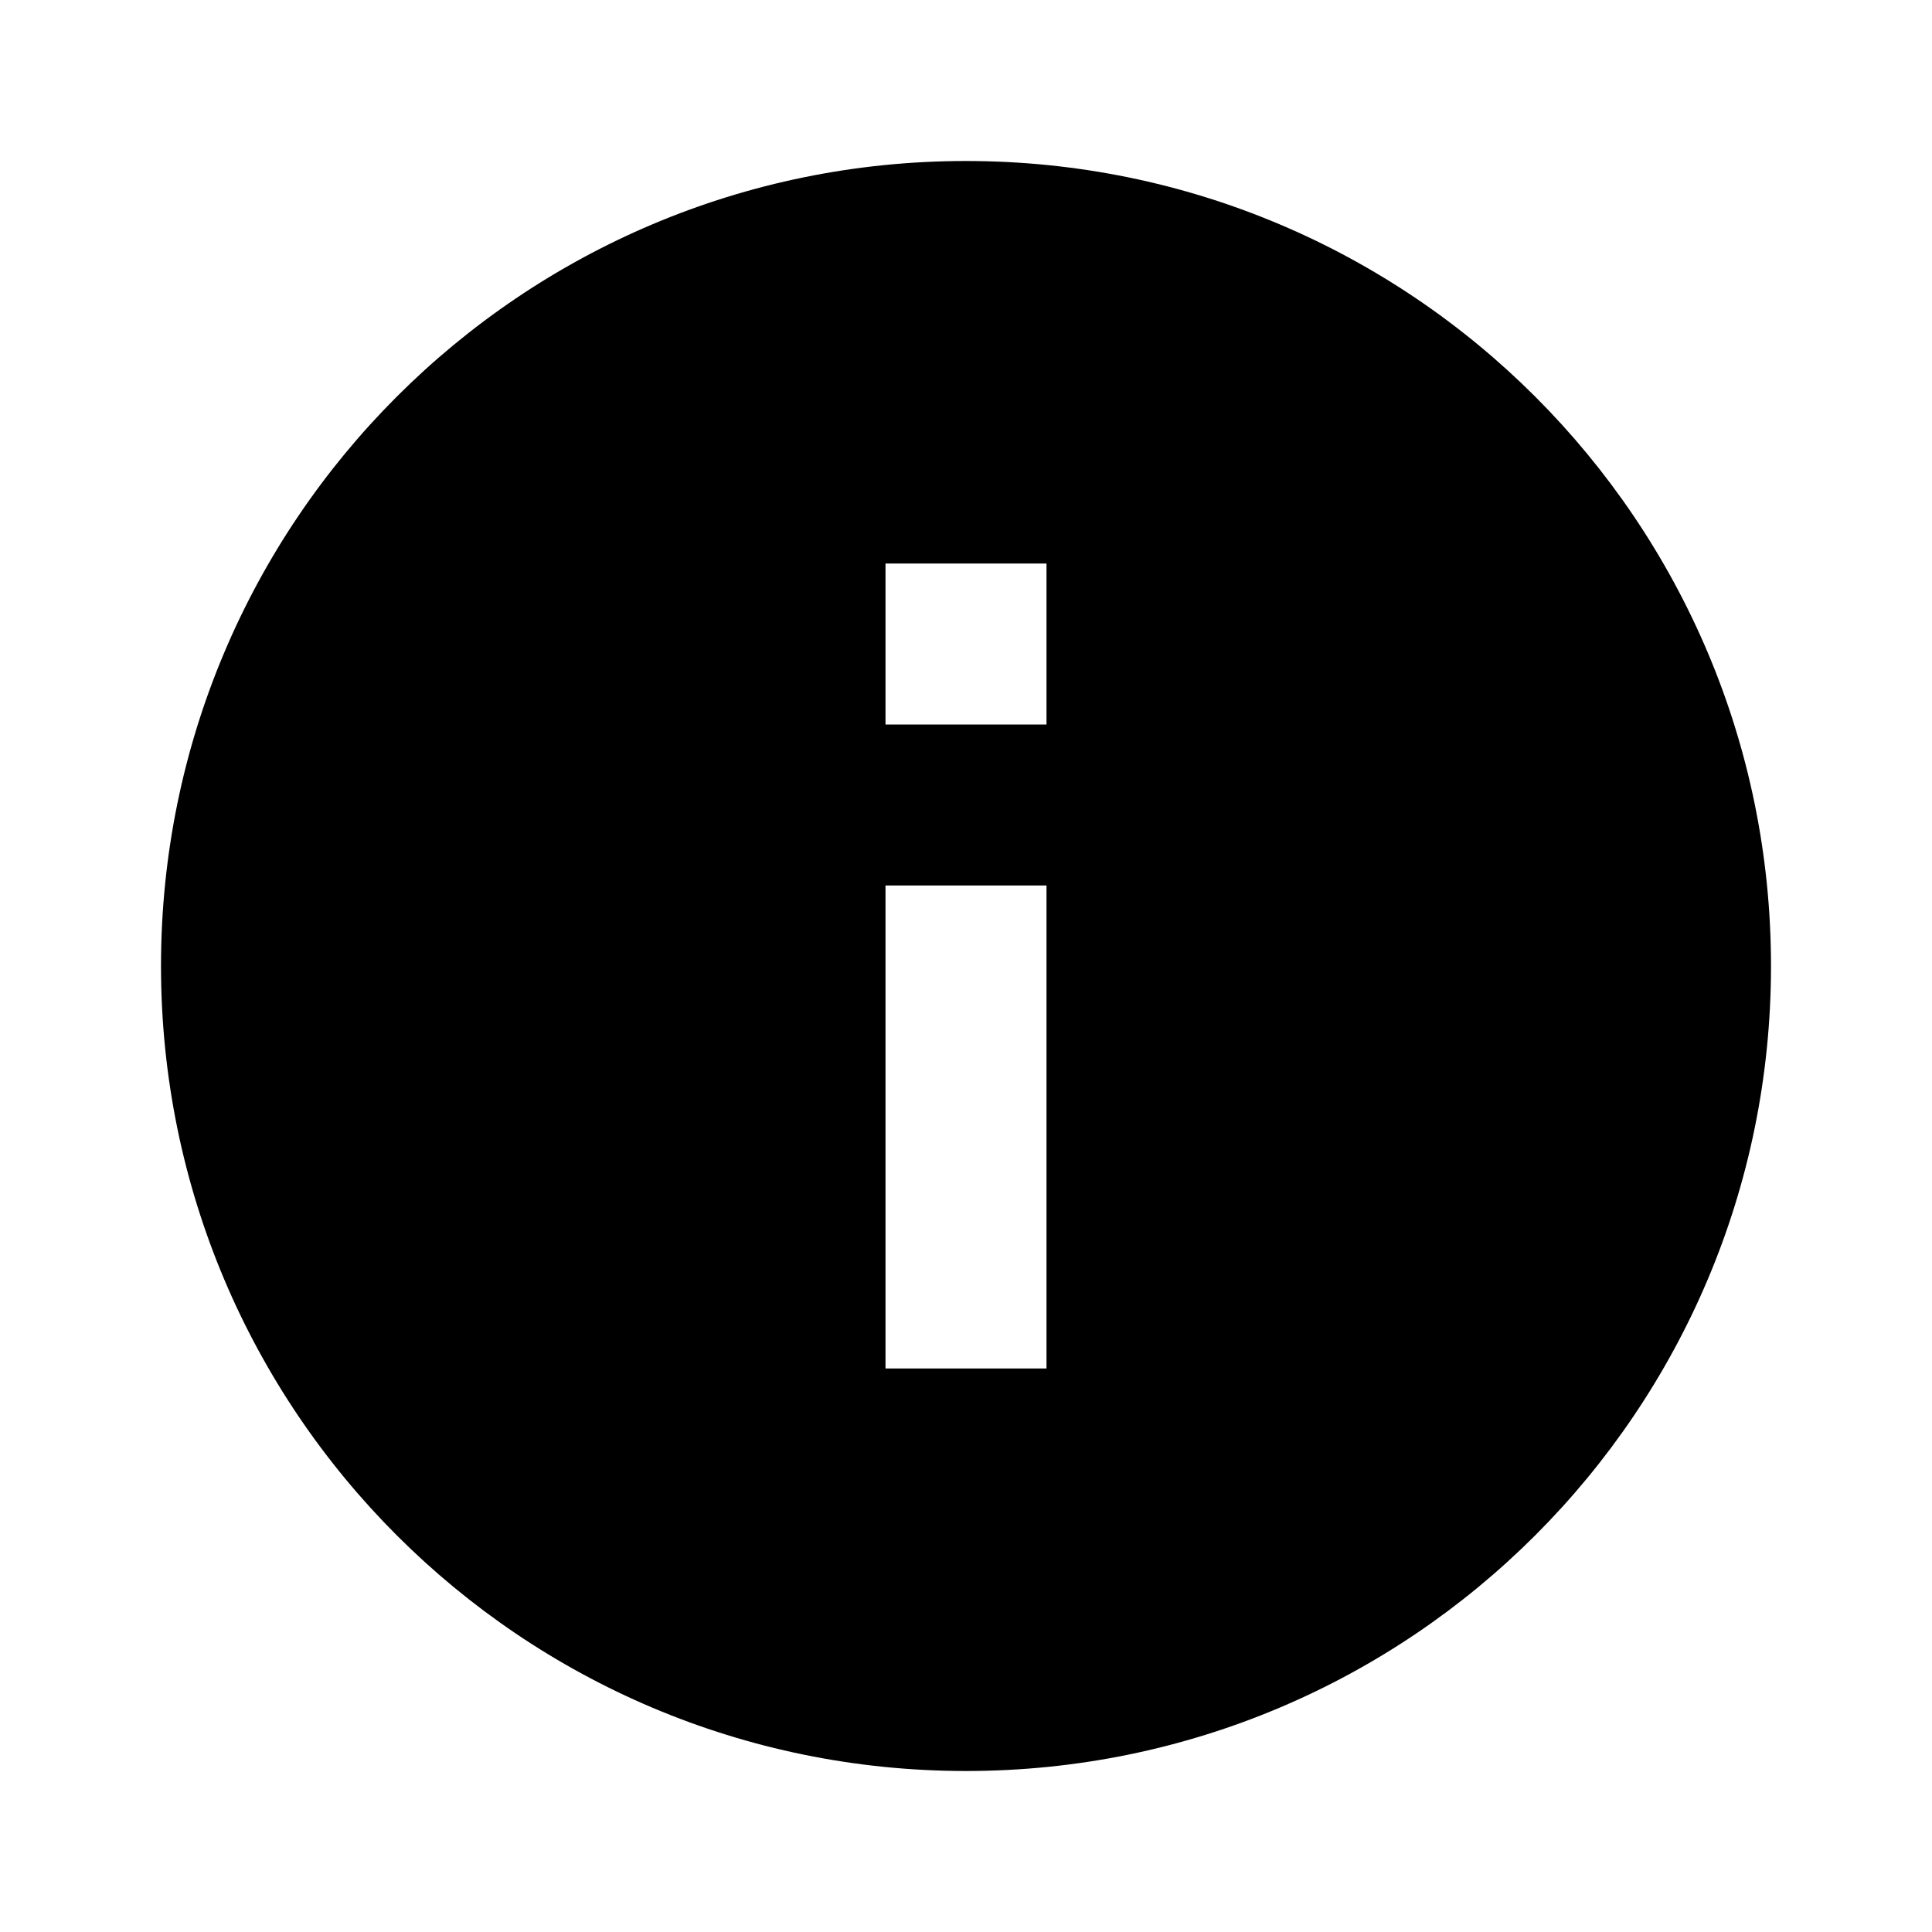
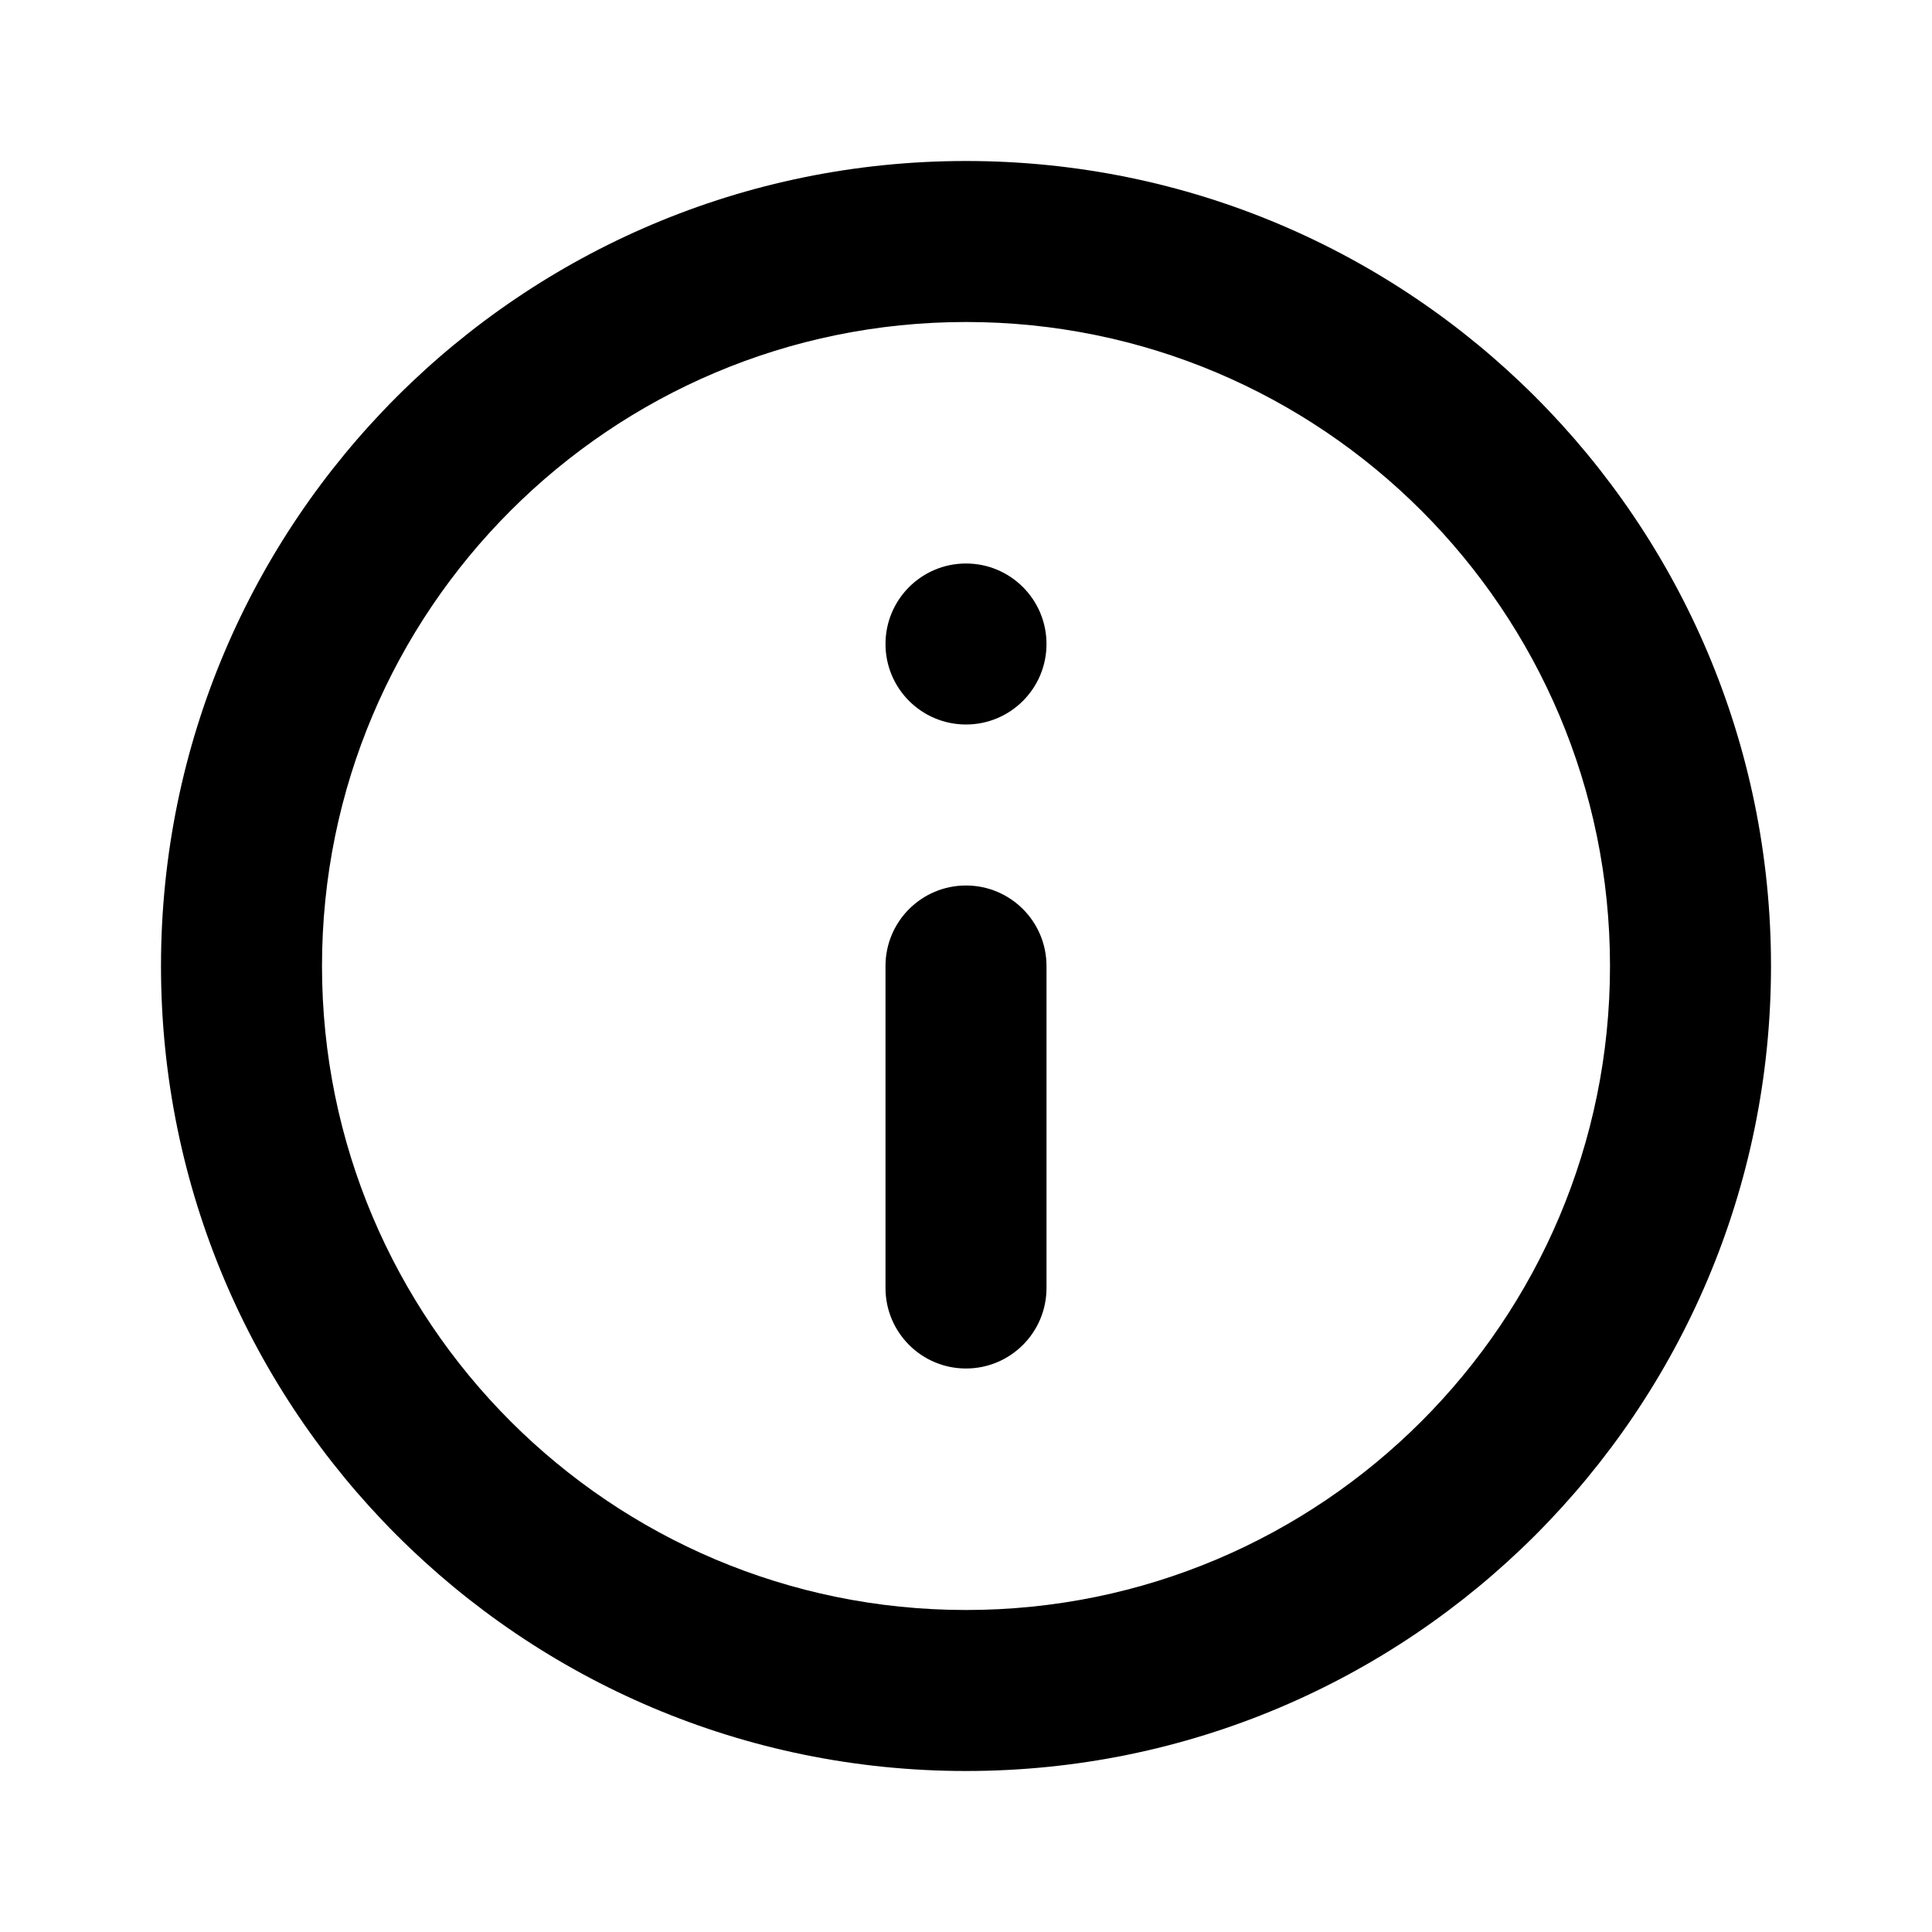
- <svg xmlns="http://www.w3.org/2000/svg" width="48" height="48" viewBox="0 0 48 48">
-   <path d="M24 4C12.95 4 4 12.95 4 24s8.95 20 20 20 20-8.95 20-20S35.05 4 24 4zm2 30h-4V22h4v12zm0-16h-4v-4h4v4z" />
+ <svg xmlns="http://www.w3.org/2000/svg" width="24" height="24" viewBox="0 0 24 24">
+   <path fill-rule="evenodd" d="M12 2c5.523 0 10 4.477 10 10s-4.477 10-10 10S2 17.523 2 12 6.477 2 12 2zm0 2a8 8 0 1 0 0 16 8 8 0 0 0 0-16zm0 7a1 1 0 0 1 1 1v4a1 1 0 0 1-2 0v-4a1 1 0 0 1 1-1zm0-4a1 1 0 1 1 0 2 1 1 0 0 1 0-2z" />
</svg>
